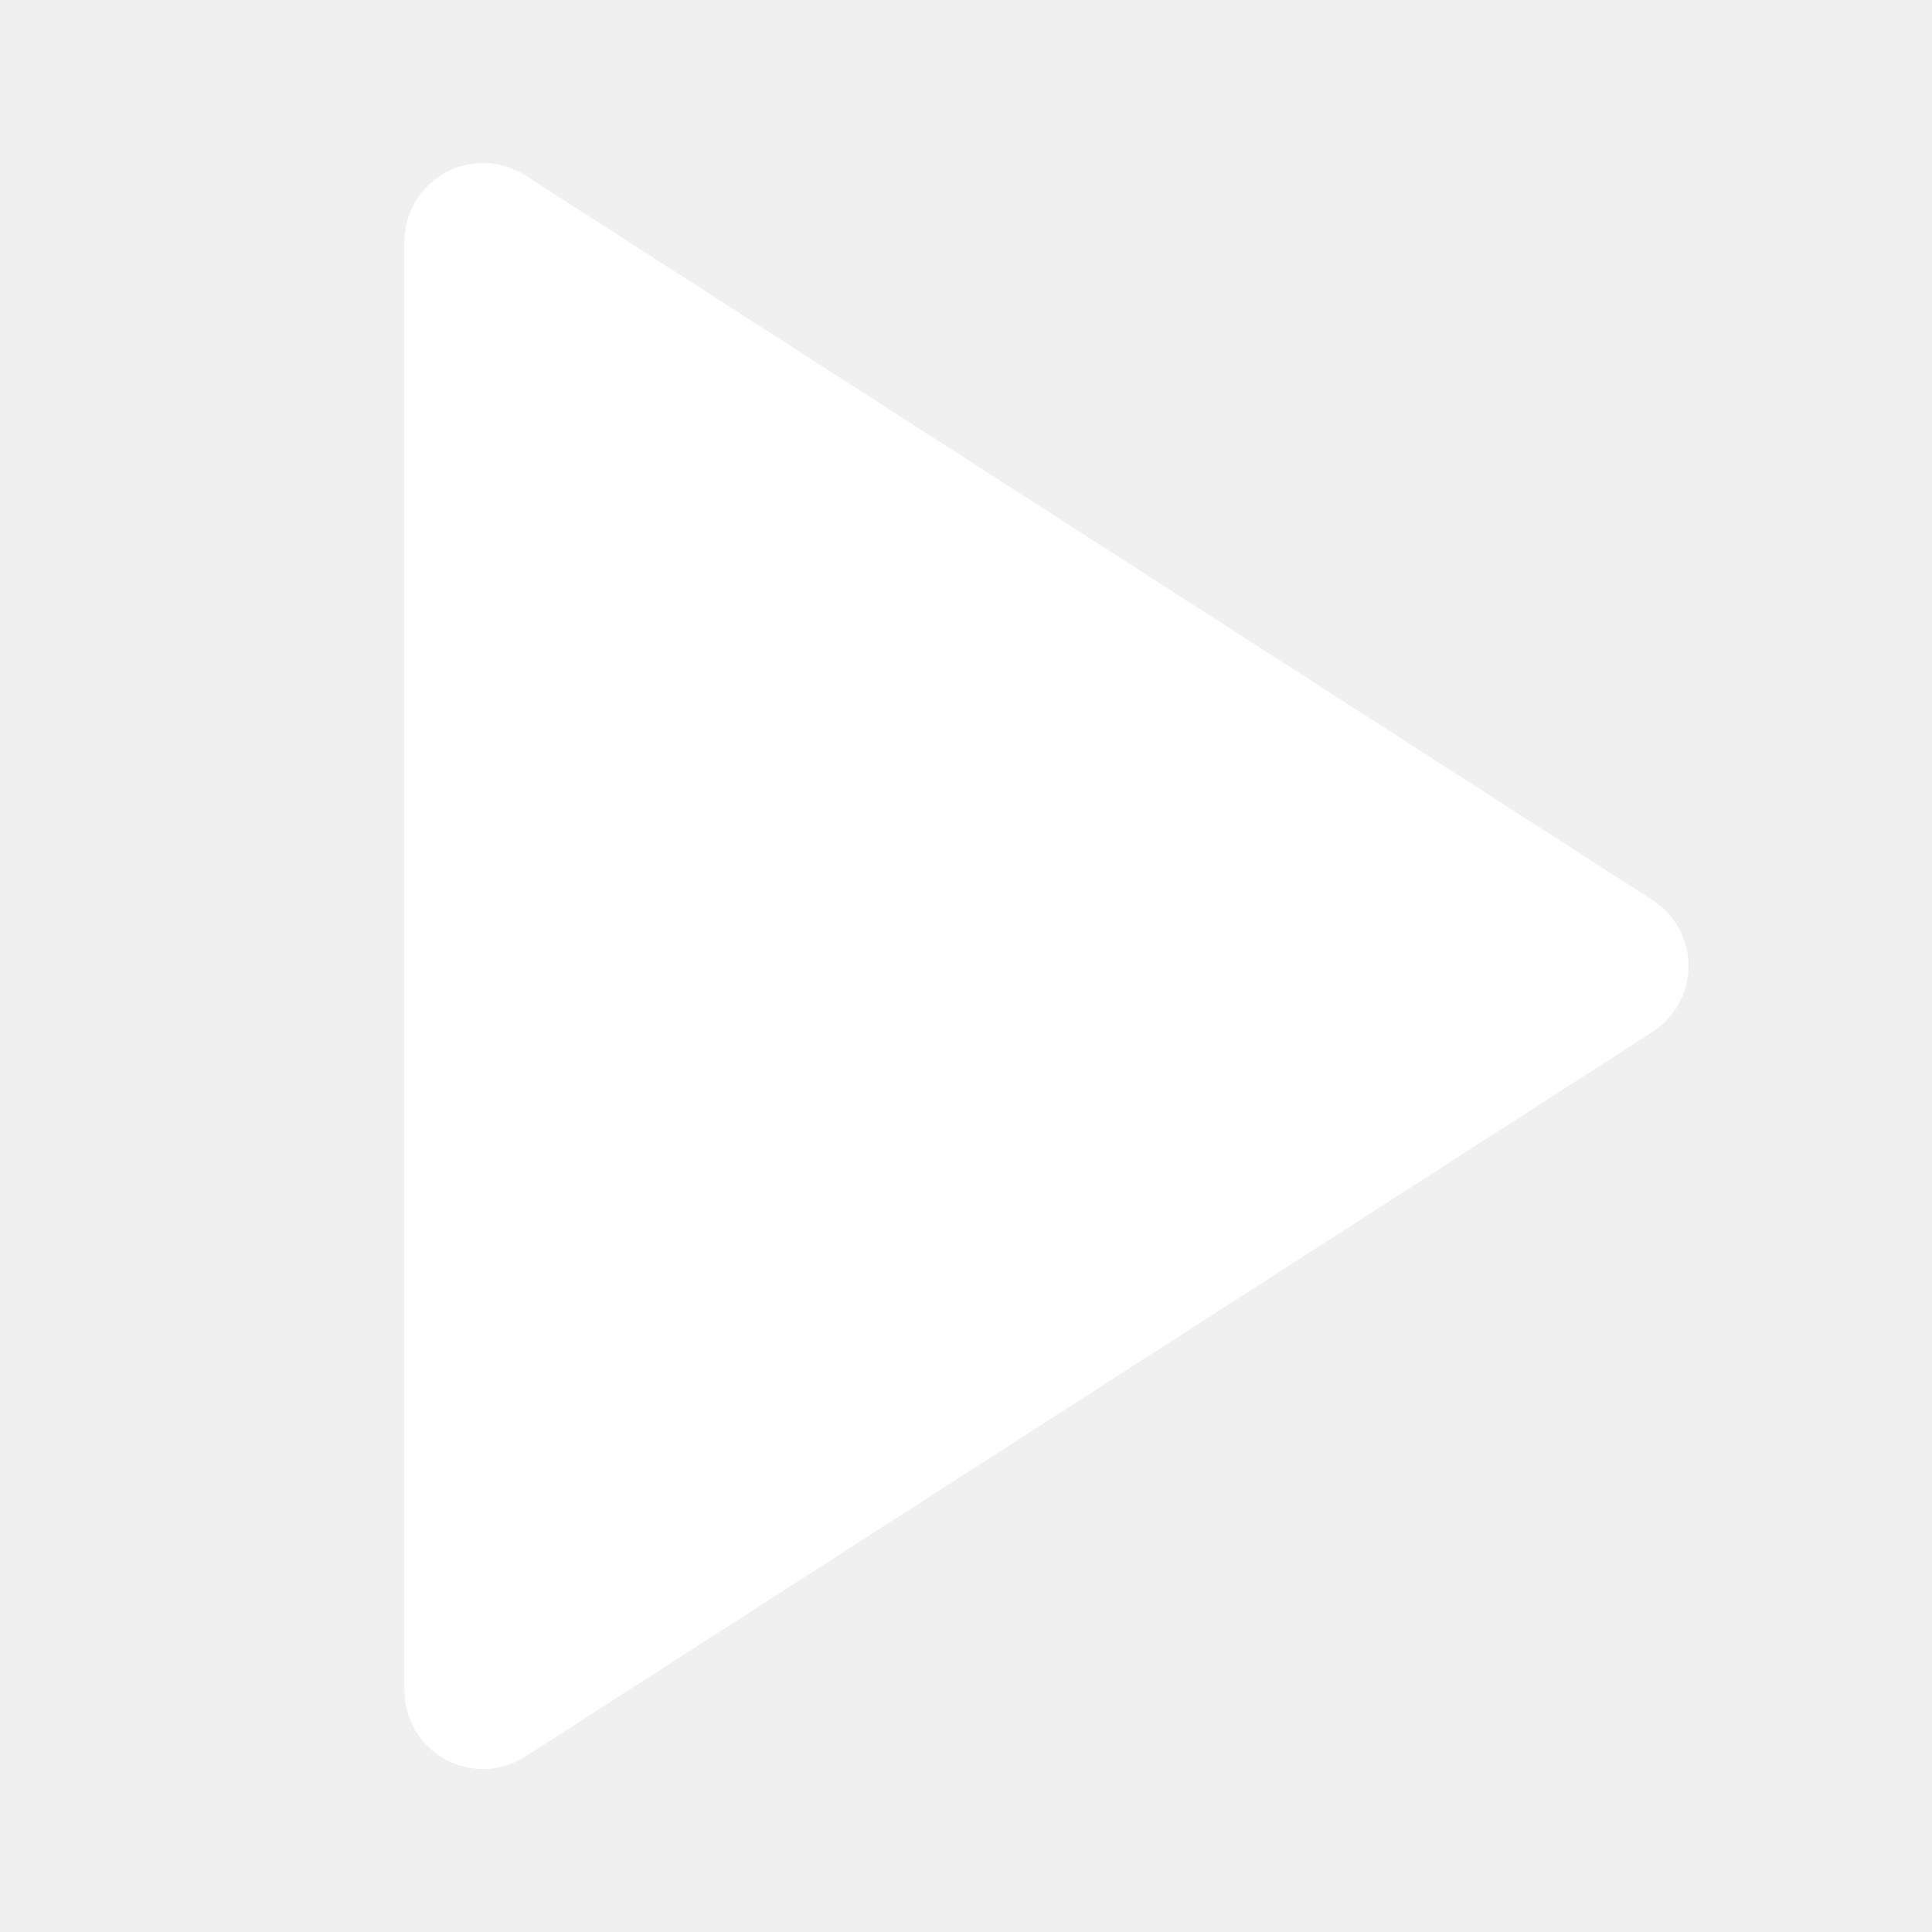
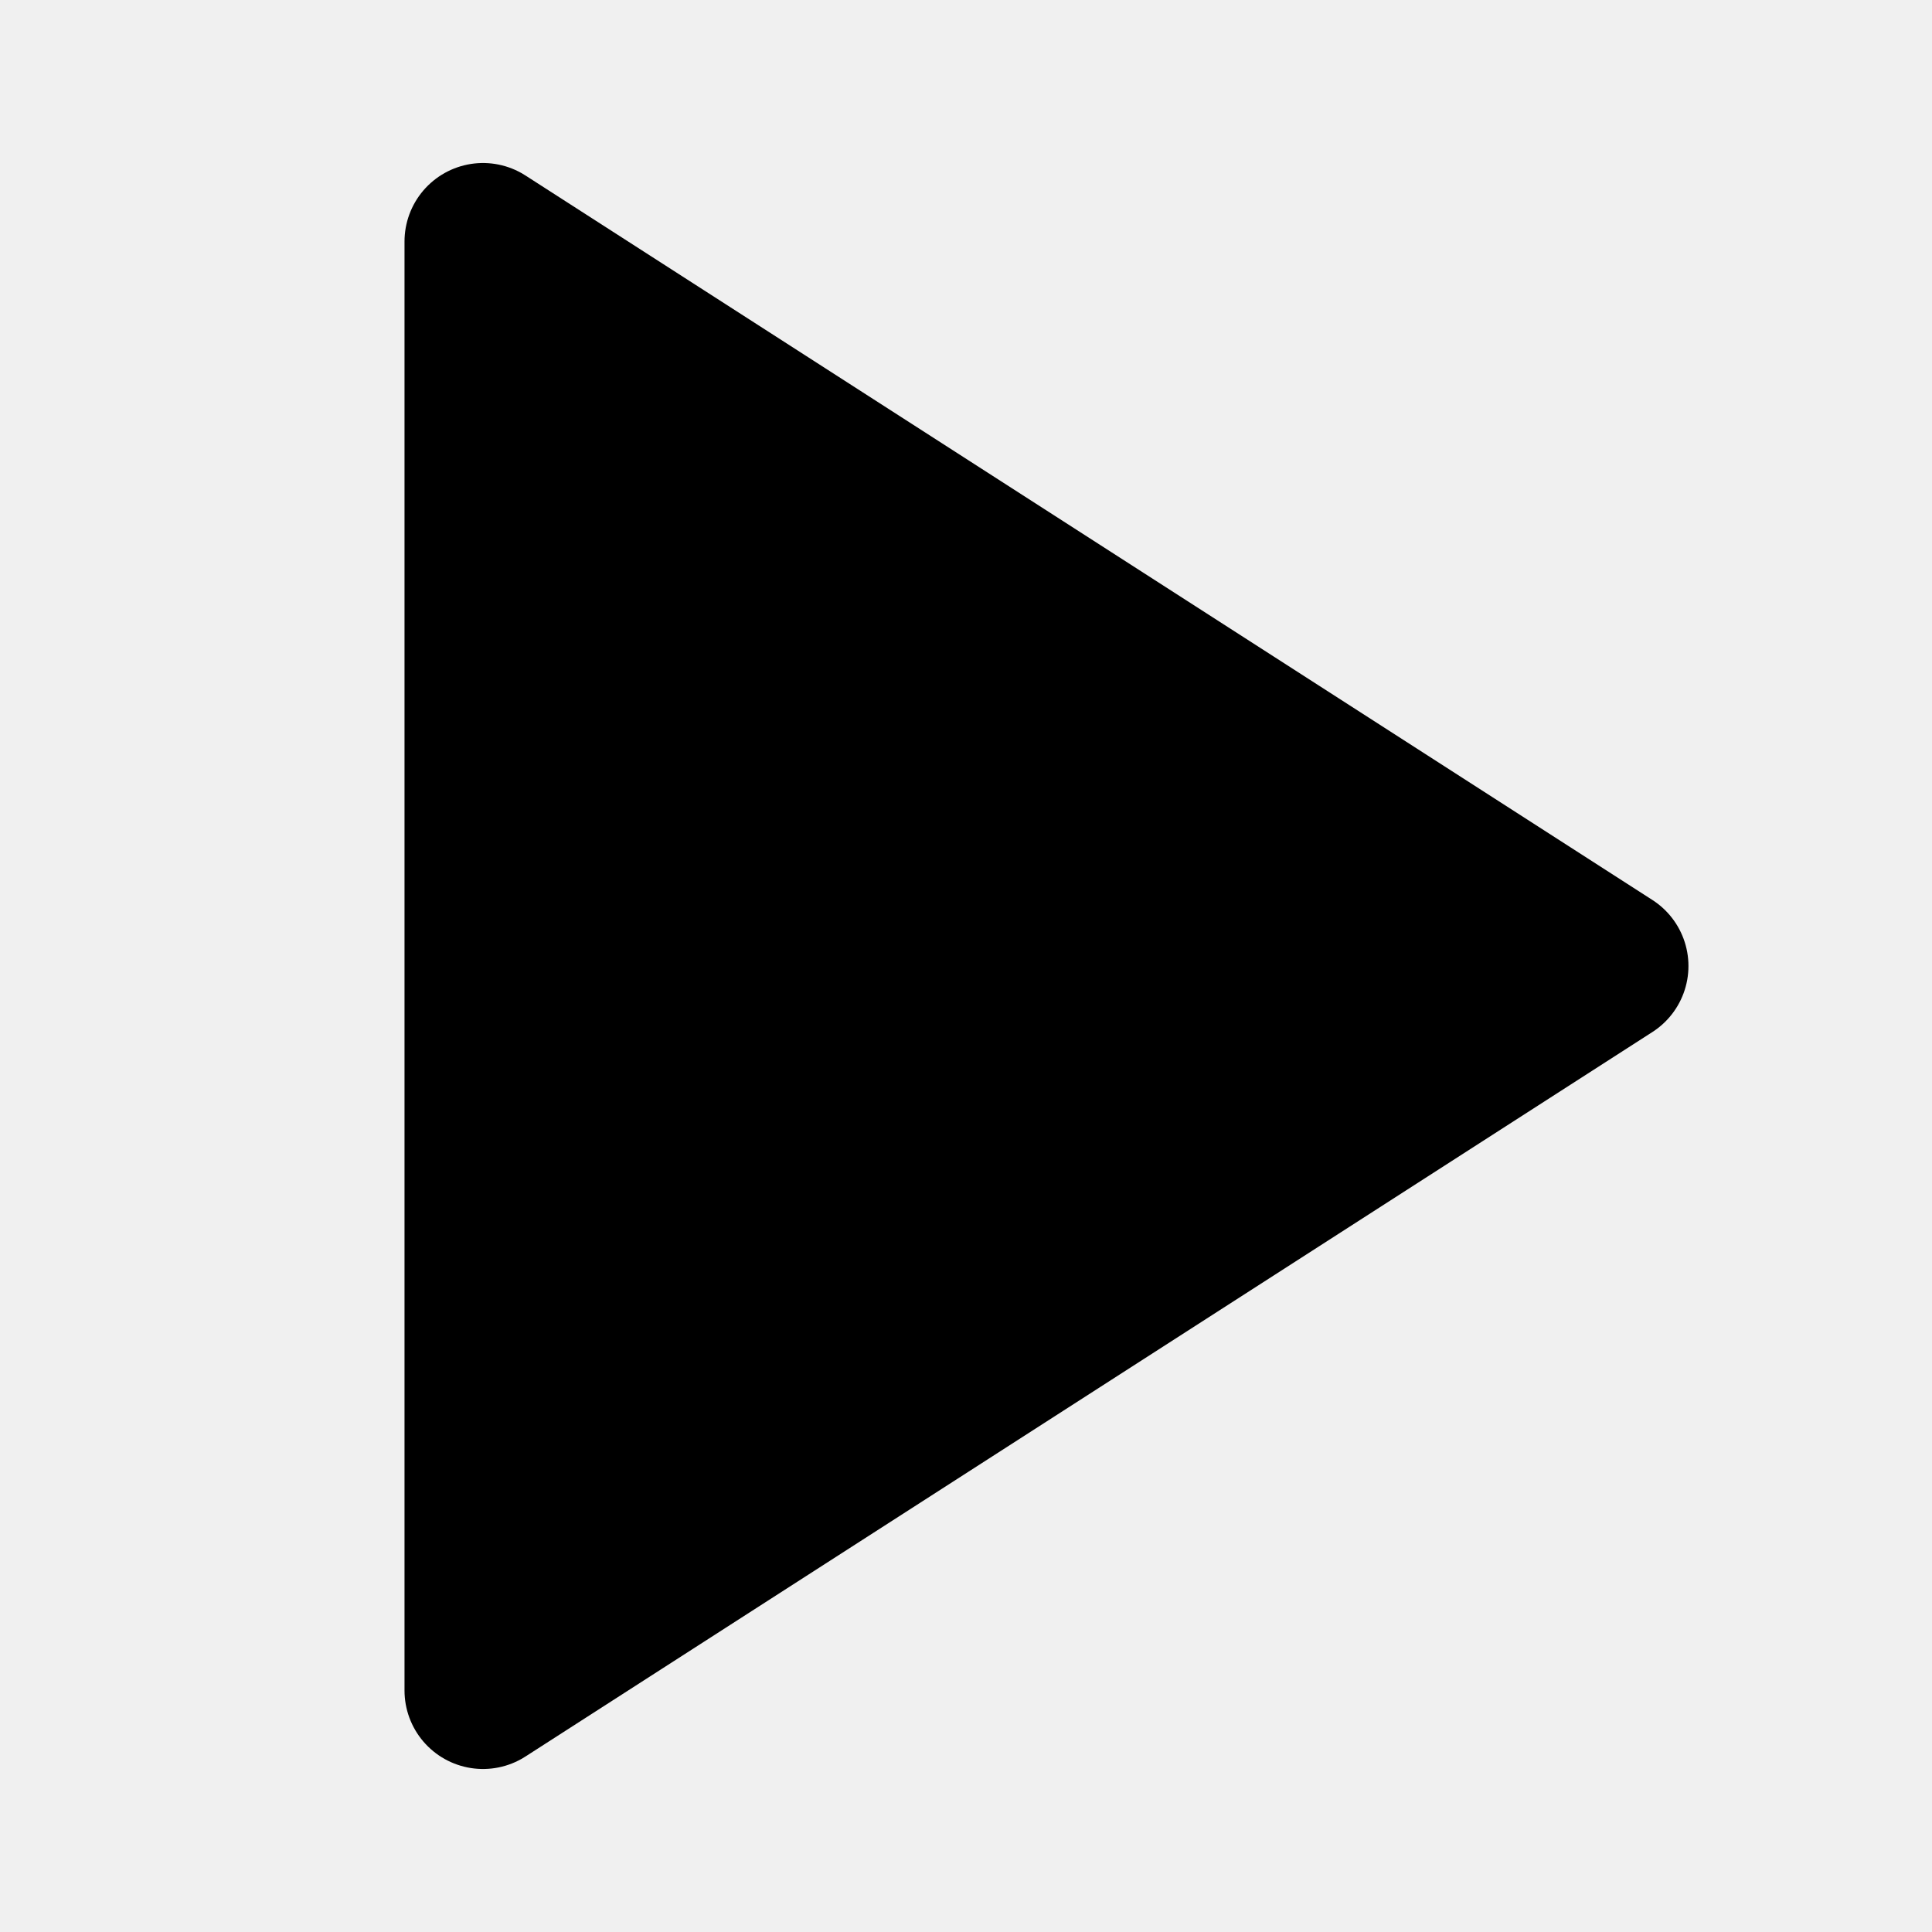
<svg xmlns="http://www.w3.org/2000/svg" width="16" height="16" viewBox="0 0 16 16" fill="none">
-   <path d="M4 2L13.333 8L4 14V2Z" fill="white" stroke="white" stroke-width="1.3" stroke-linecap="round" stroke-linejoin="round" />
+   <path d="M4 2L13.333 8L4 14V2Z" fill="currentColor" stroke="currentColor" stroke-width="1.3" stroke-linecap="round" stroke-linejoin="round" />
</svg>
